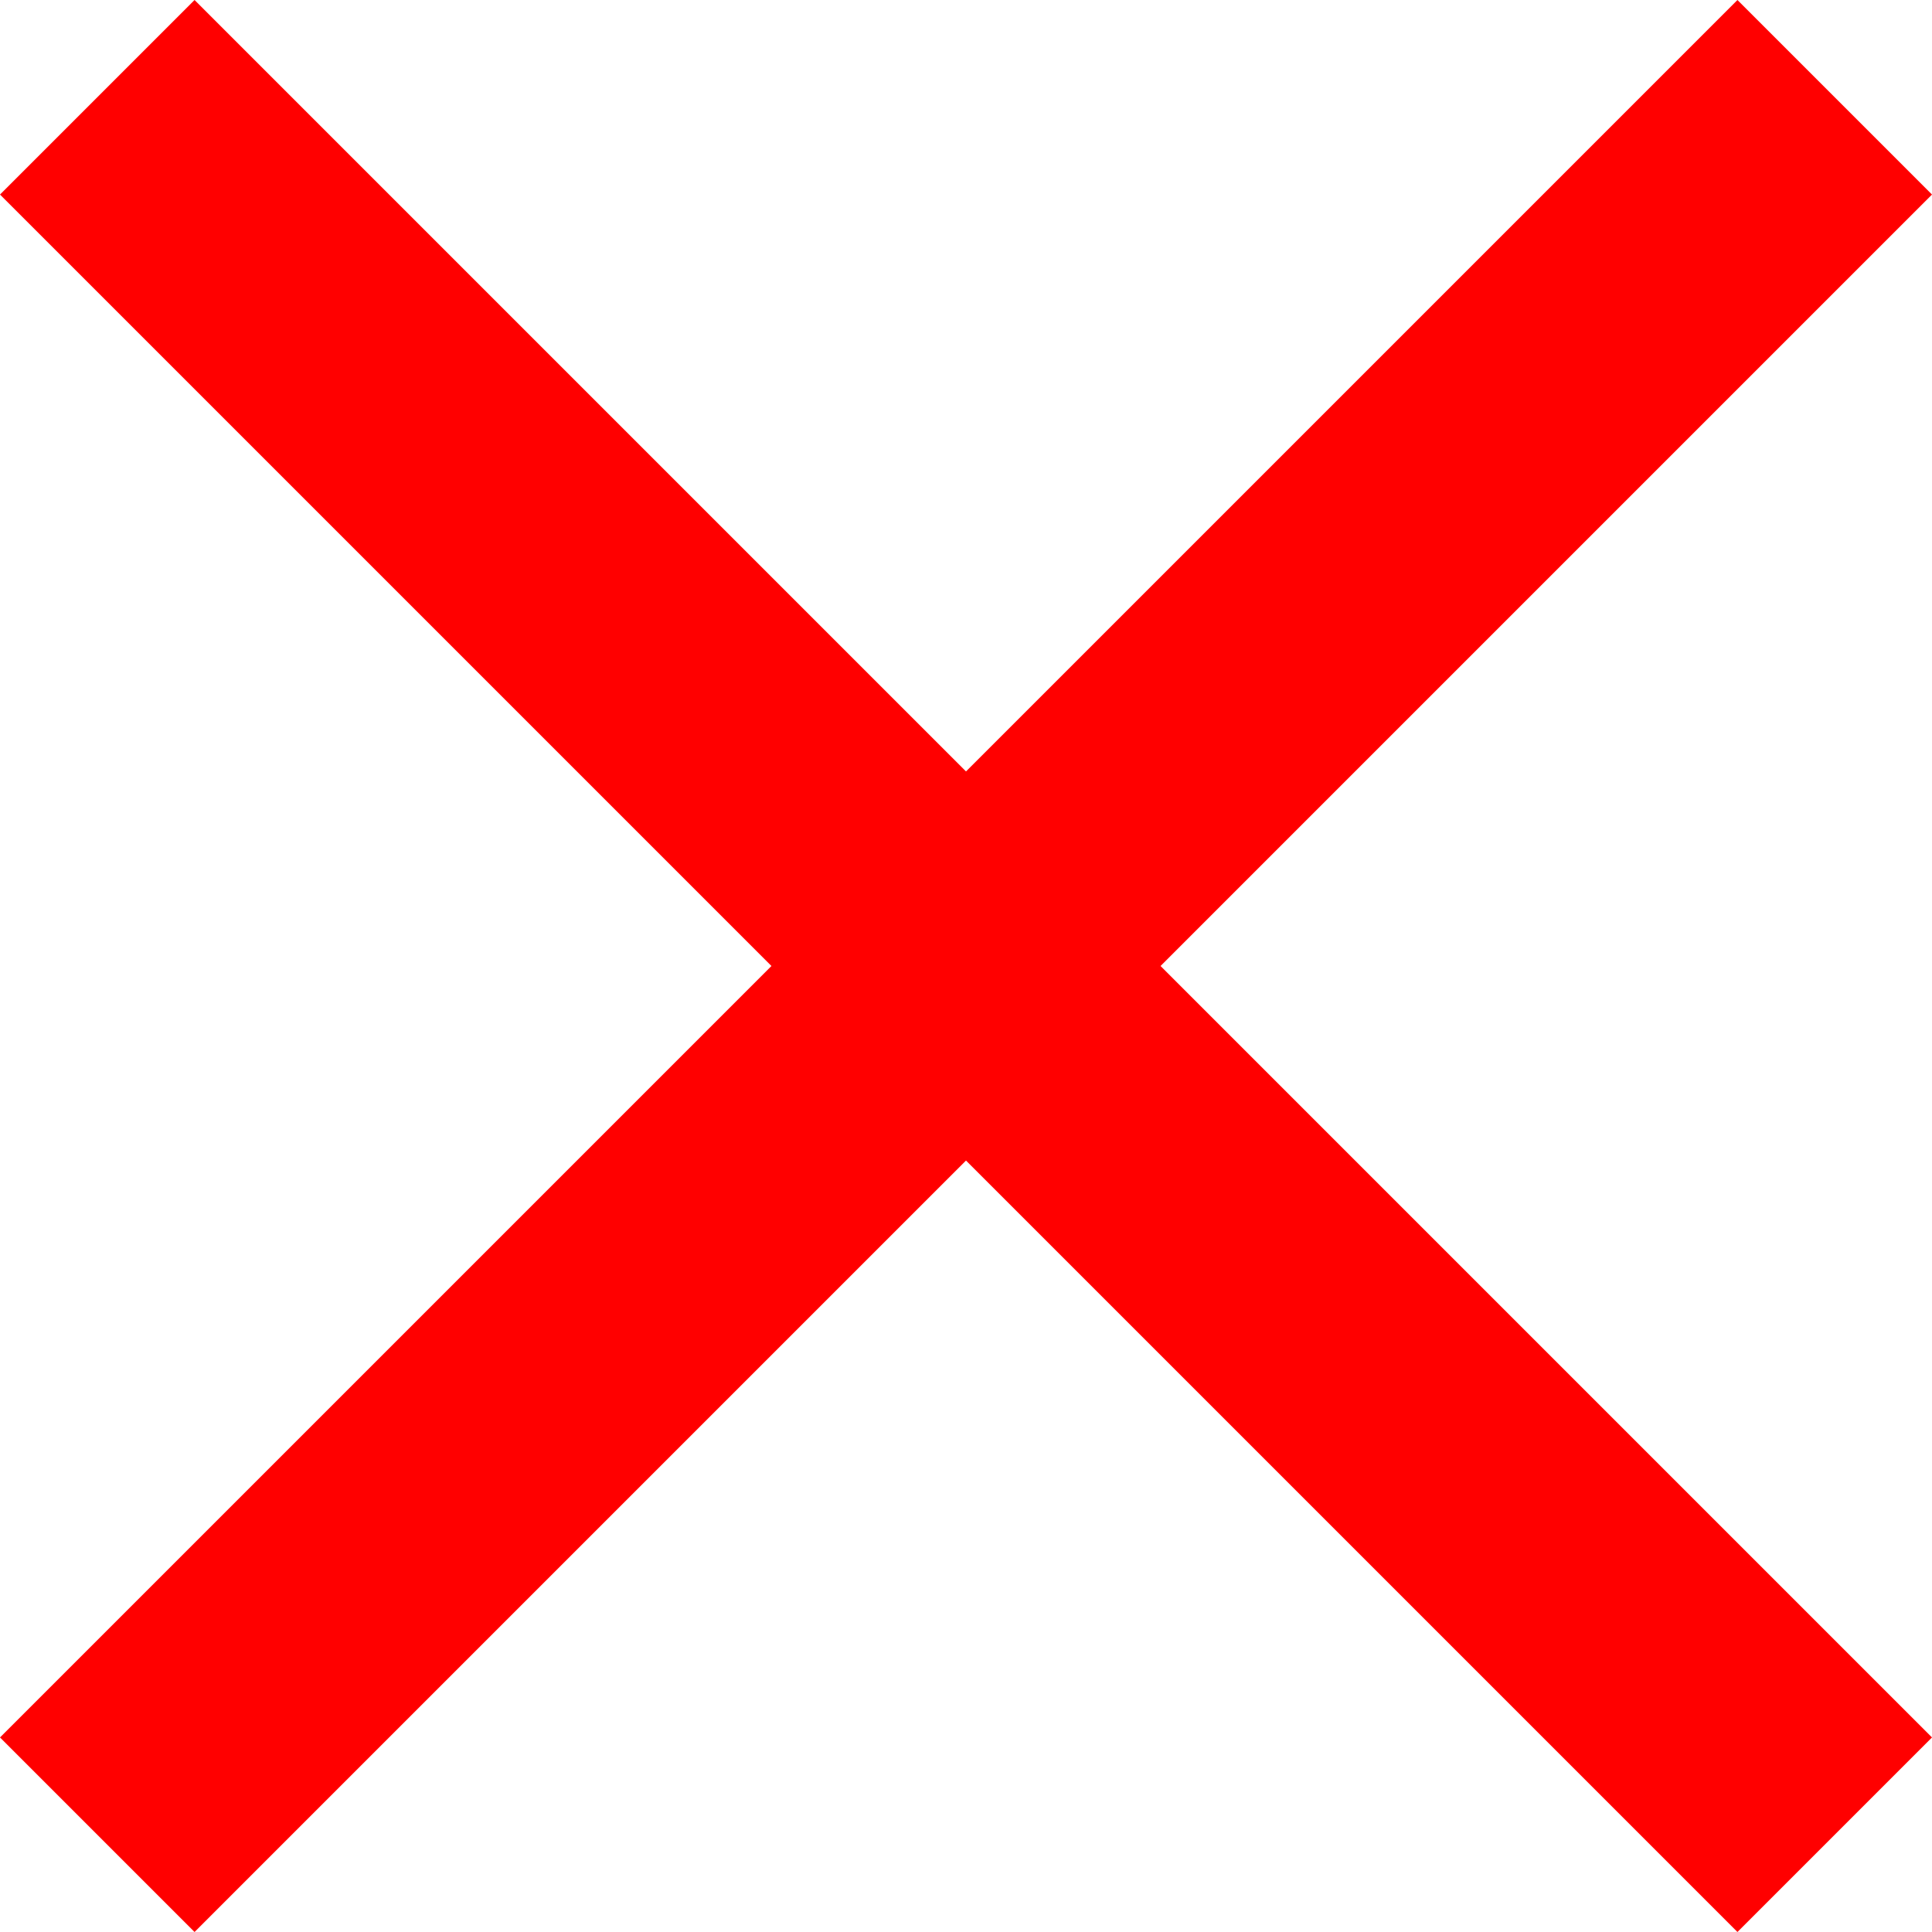
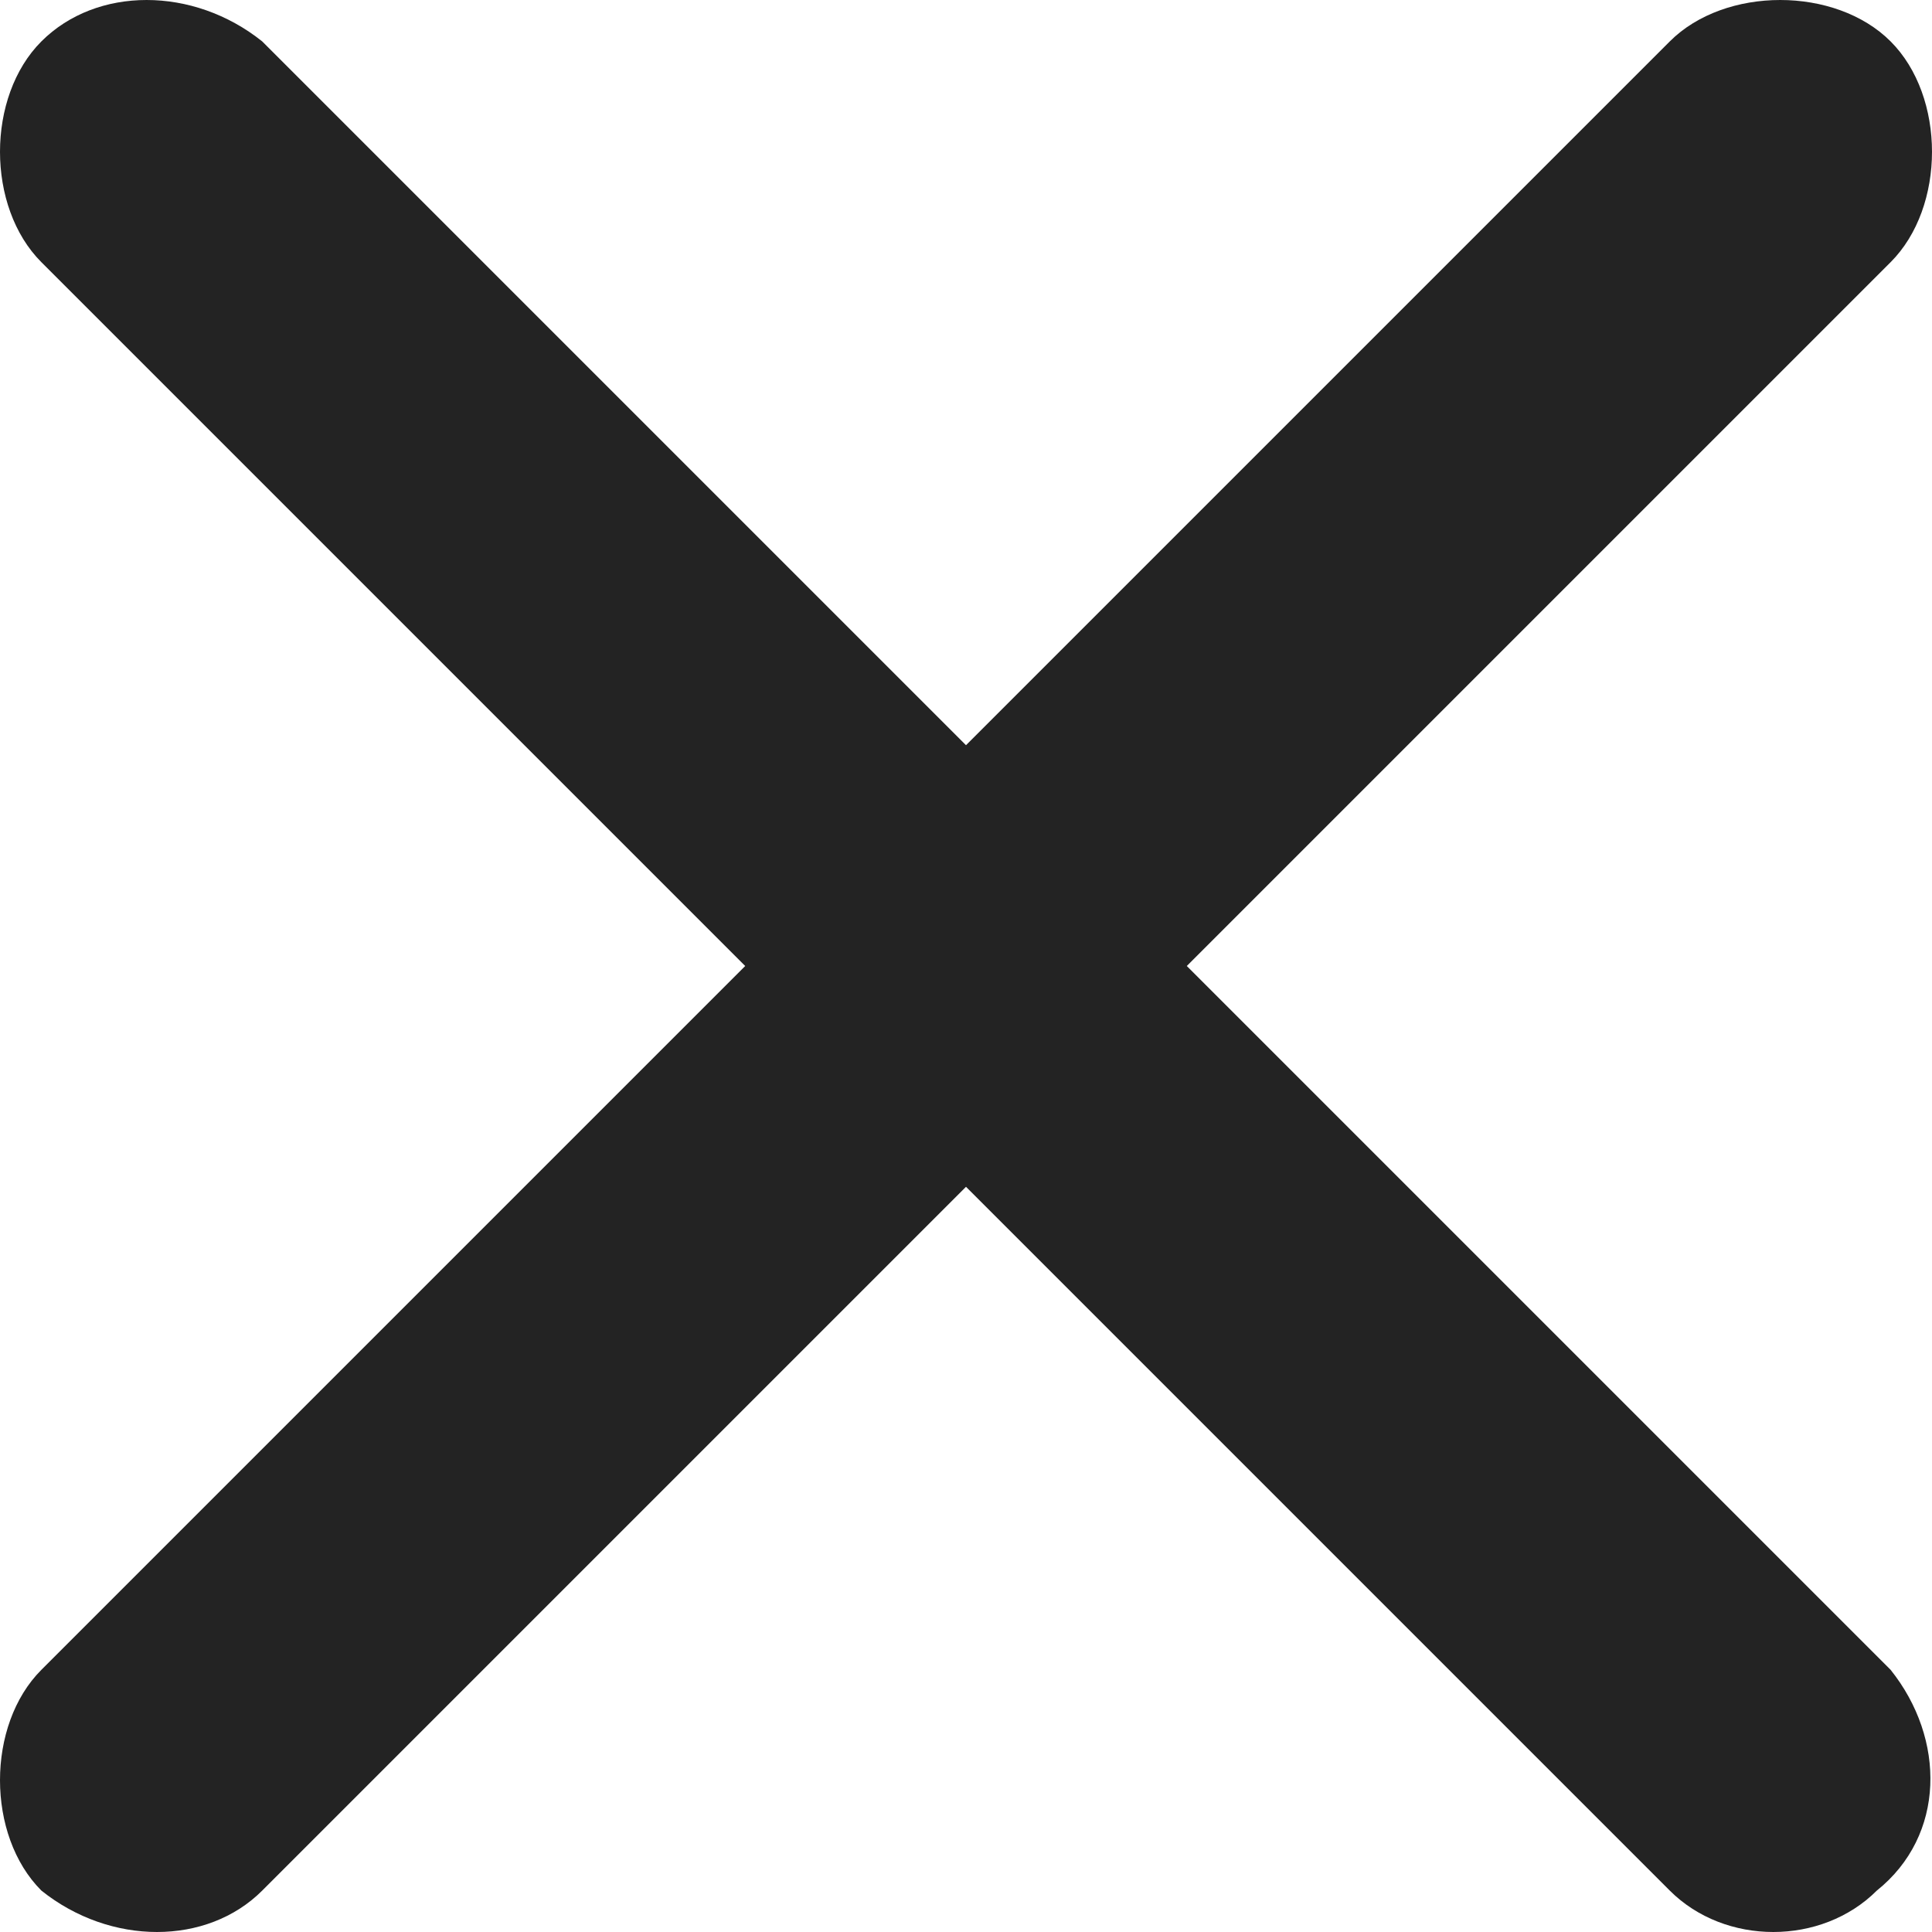
- <svg xmlns="http://www.w3.org/2000/svg" version="1.1" id="Layer_1" x="0px" y="0px" viewBox="0 0 287 287" style="enable-background:new 0 0 287 287;" xml:space="preserve" fill="#ff0000">
-   <path d="M287,28.9L258.1,0L143.5,114.6L28.9,0L0,28.9l114.6,114.6L0,258.1L28.9,287l114.6-114.6L258.1,287l28.9-28.9L172.4,143.5  L287,28.9z" />
+ <svg xmlns="http://www.w3.org/2000/svg" version="1.1" id="Layer_1" x="0px" y="0px" viewBox="0 0 14 14" style="enable-background:new 0 0 14 14;" xml:space="preserve" fill="#232323">
+   <g>
+     <path d="M13.7,12.1c0.4,0.5,0.4,1.2-0.1,1.6c-0.4,0.4-1.1,0.4-1.5,0L7,8.6l-5.1,5.1c-0.4,0.4-1.1,0.4-1.6,0c-0.4-0.4-0.4-1.2,0-1.6   L5.4,7L0.3,1.9c-0.4-0.4-0.4-1.2,0-1.6s1.1-0.4,1.6,0L7,5.4l5.1-5.1c0.4-0.4,1.2-0.4,1.6,0c0.4,0.4,0.4,1.2,0,1.6L8.6,7L13.7,12.1z   " />
+   </g>
</svg>
